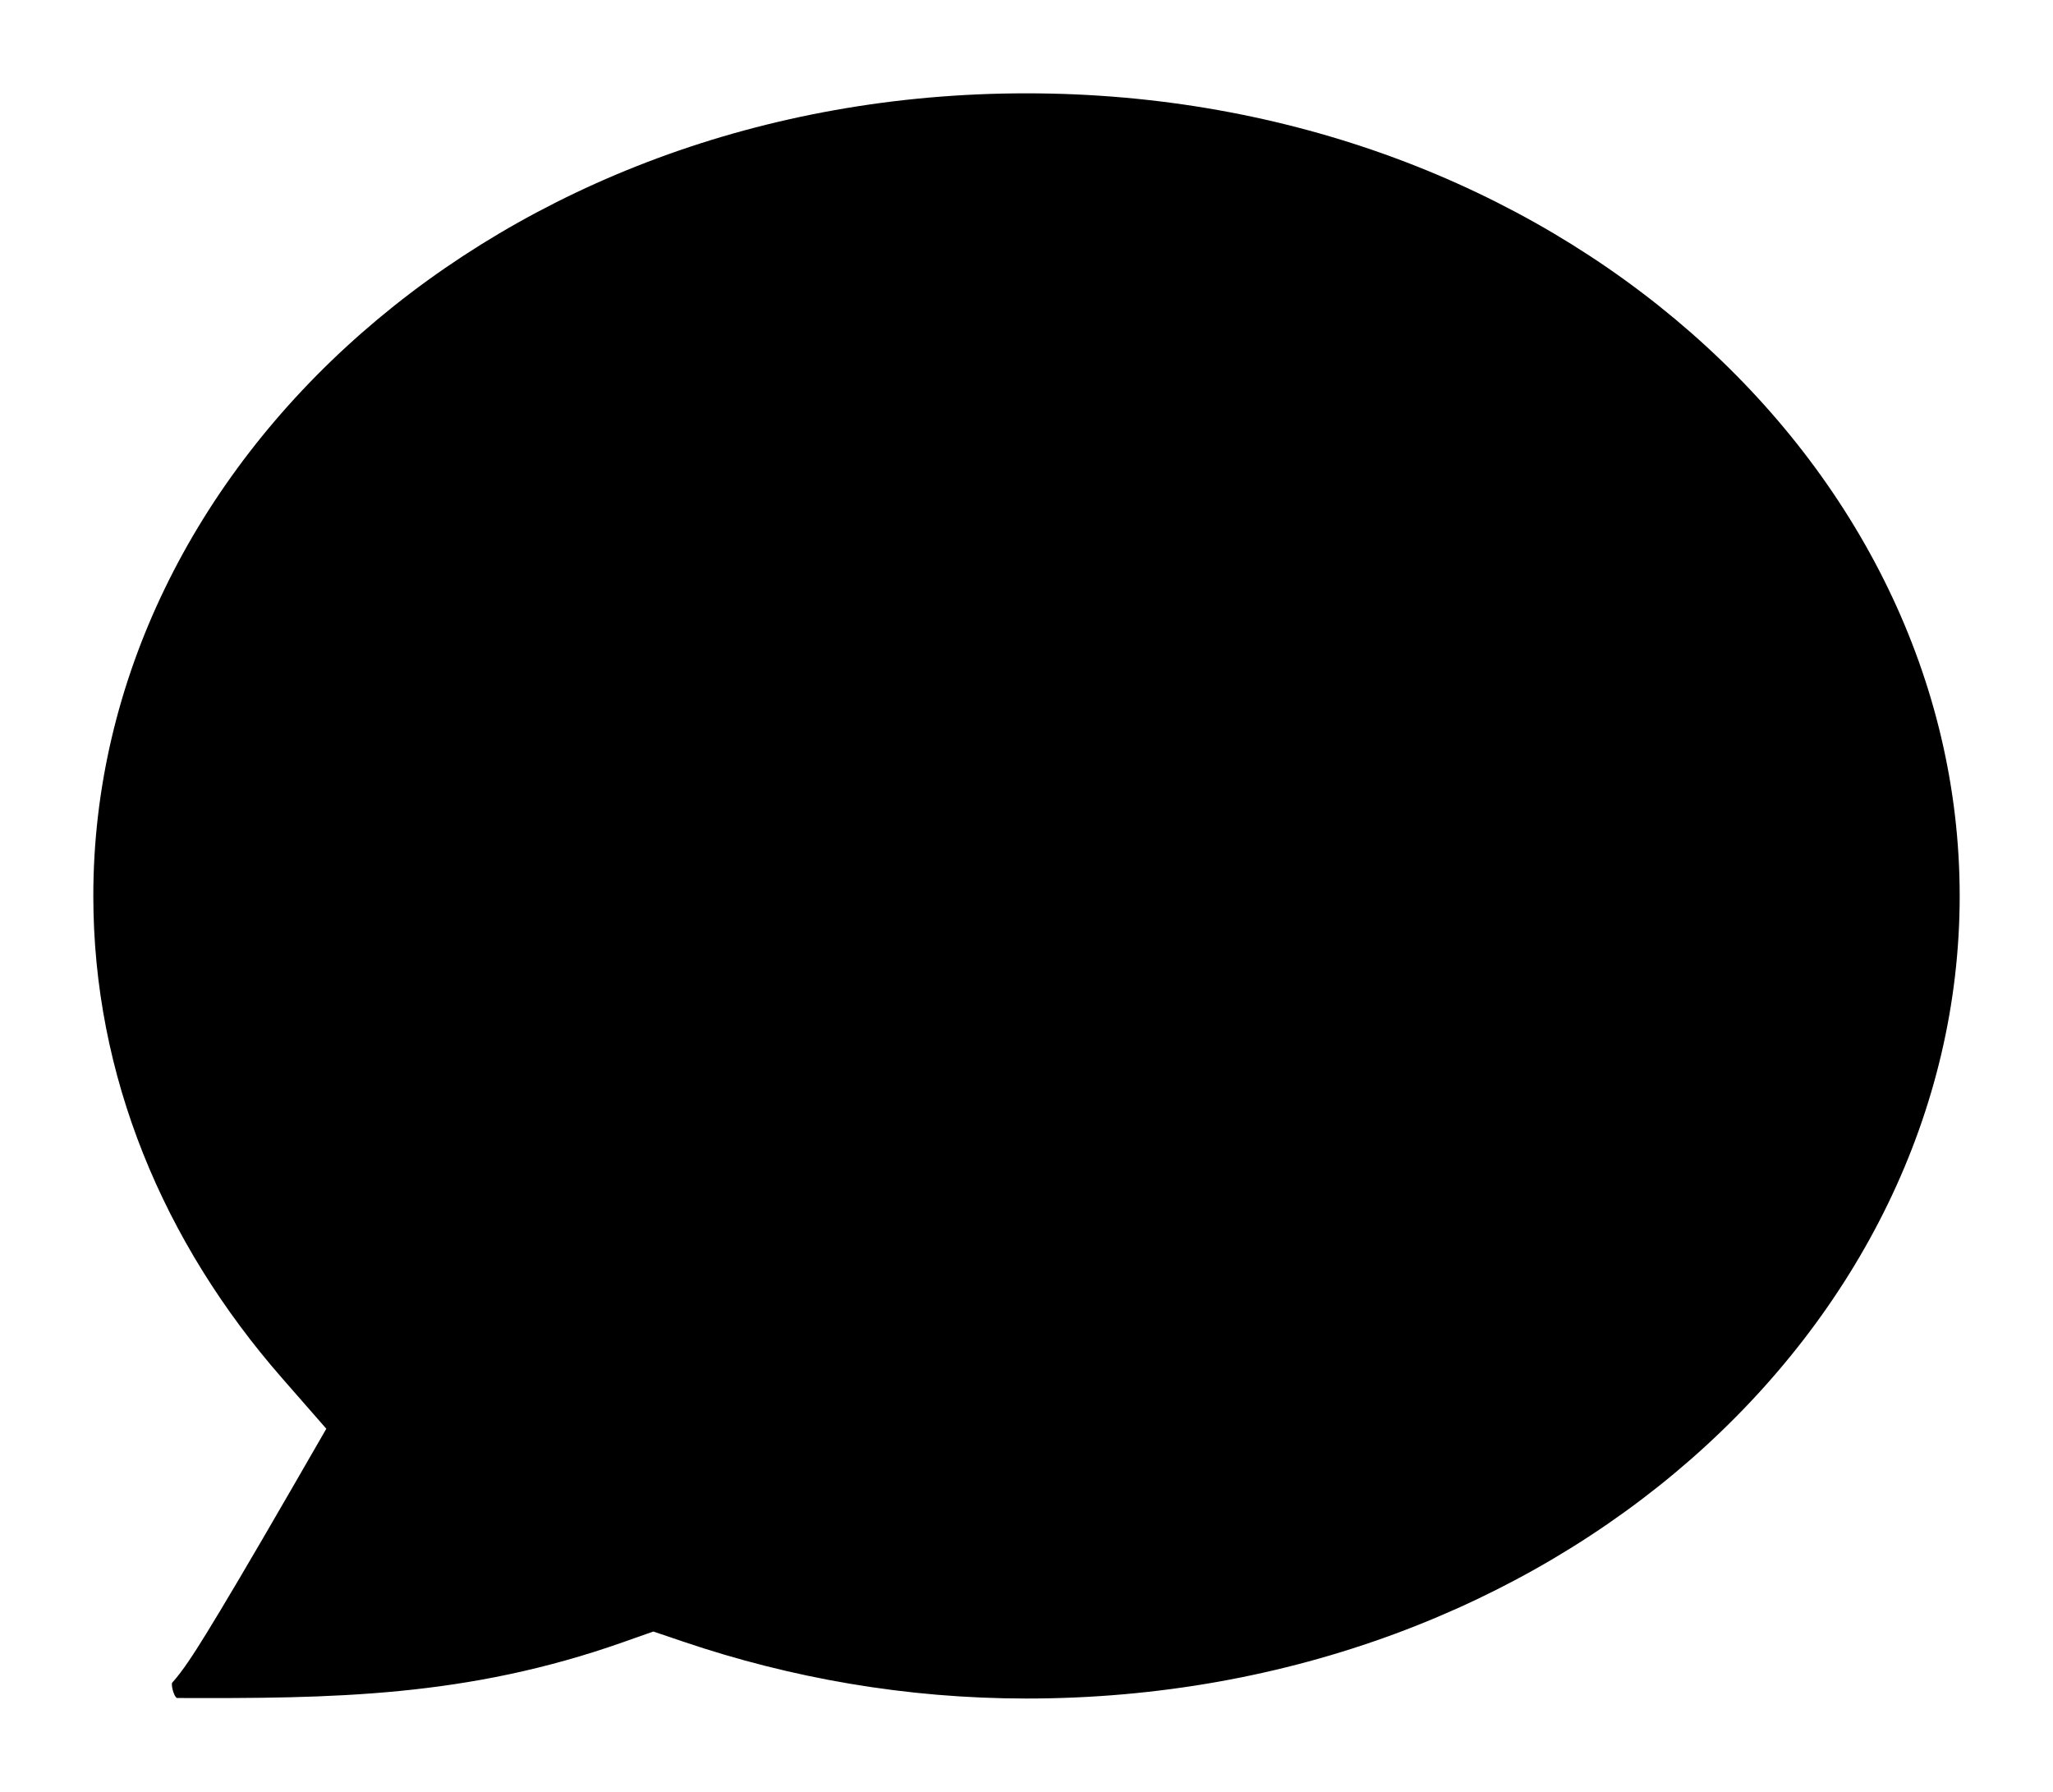
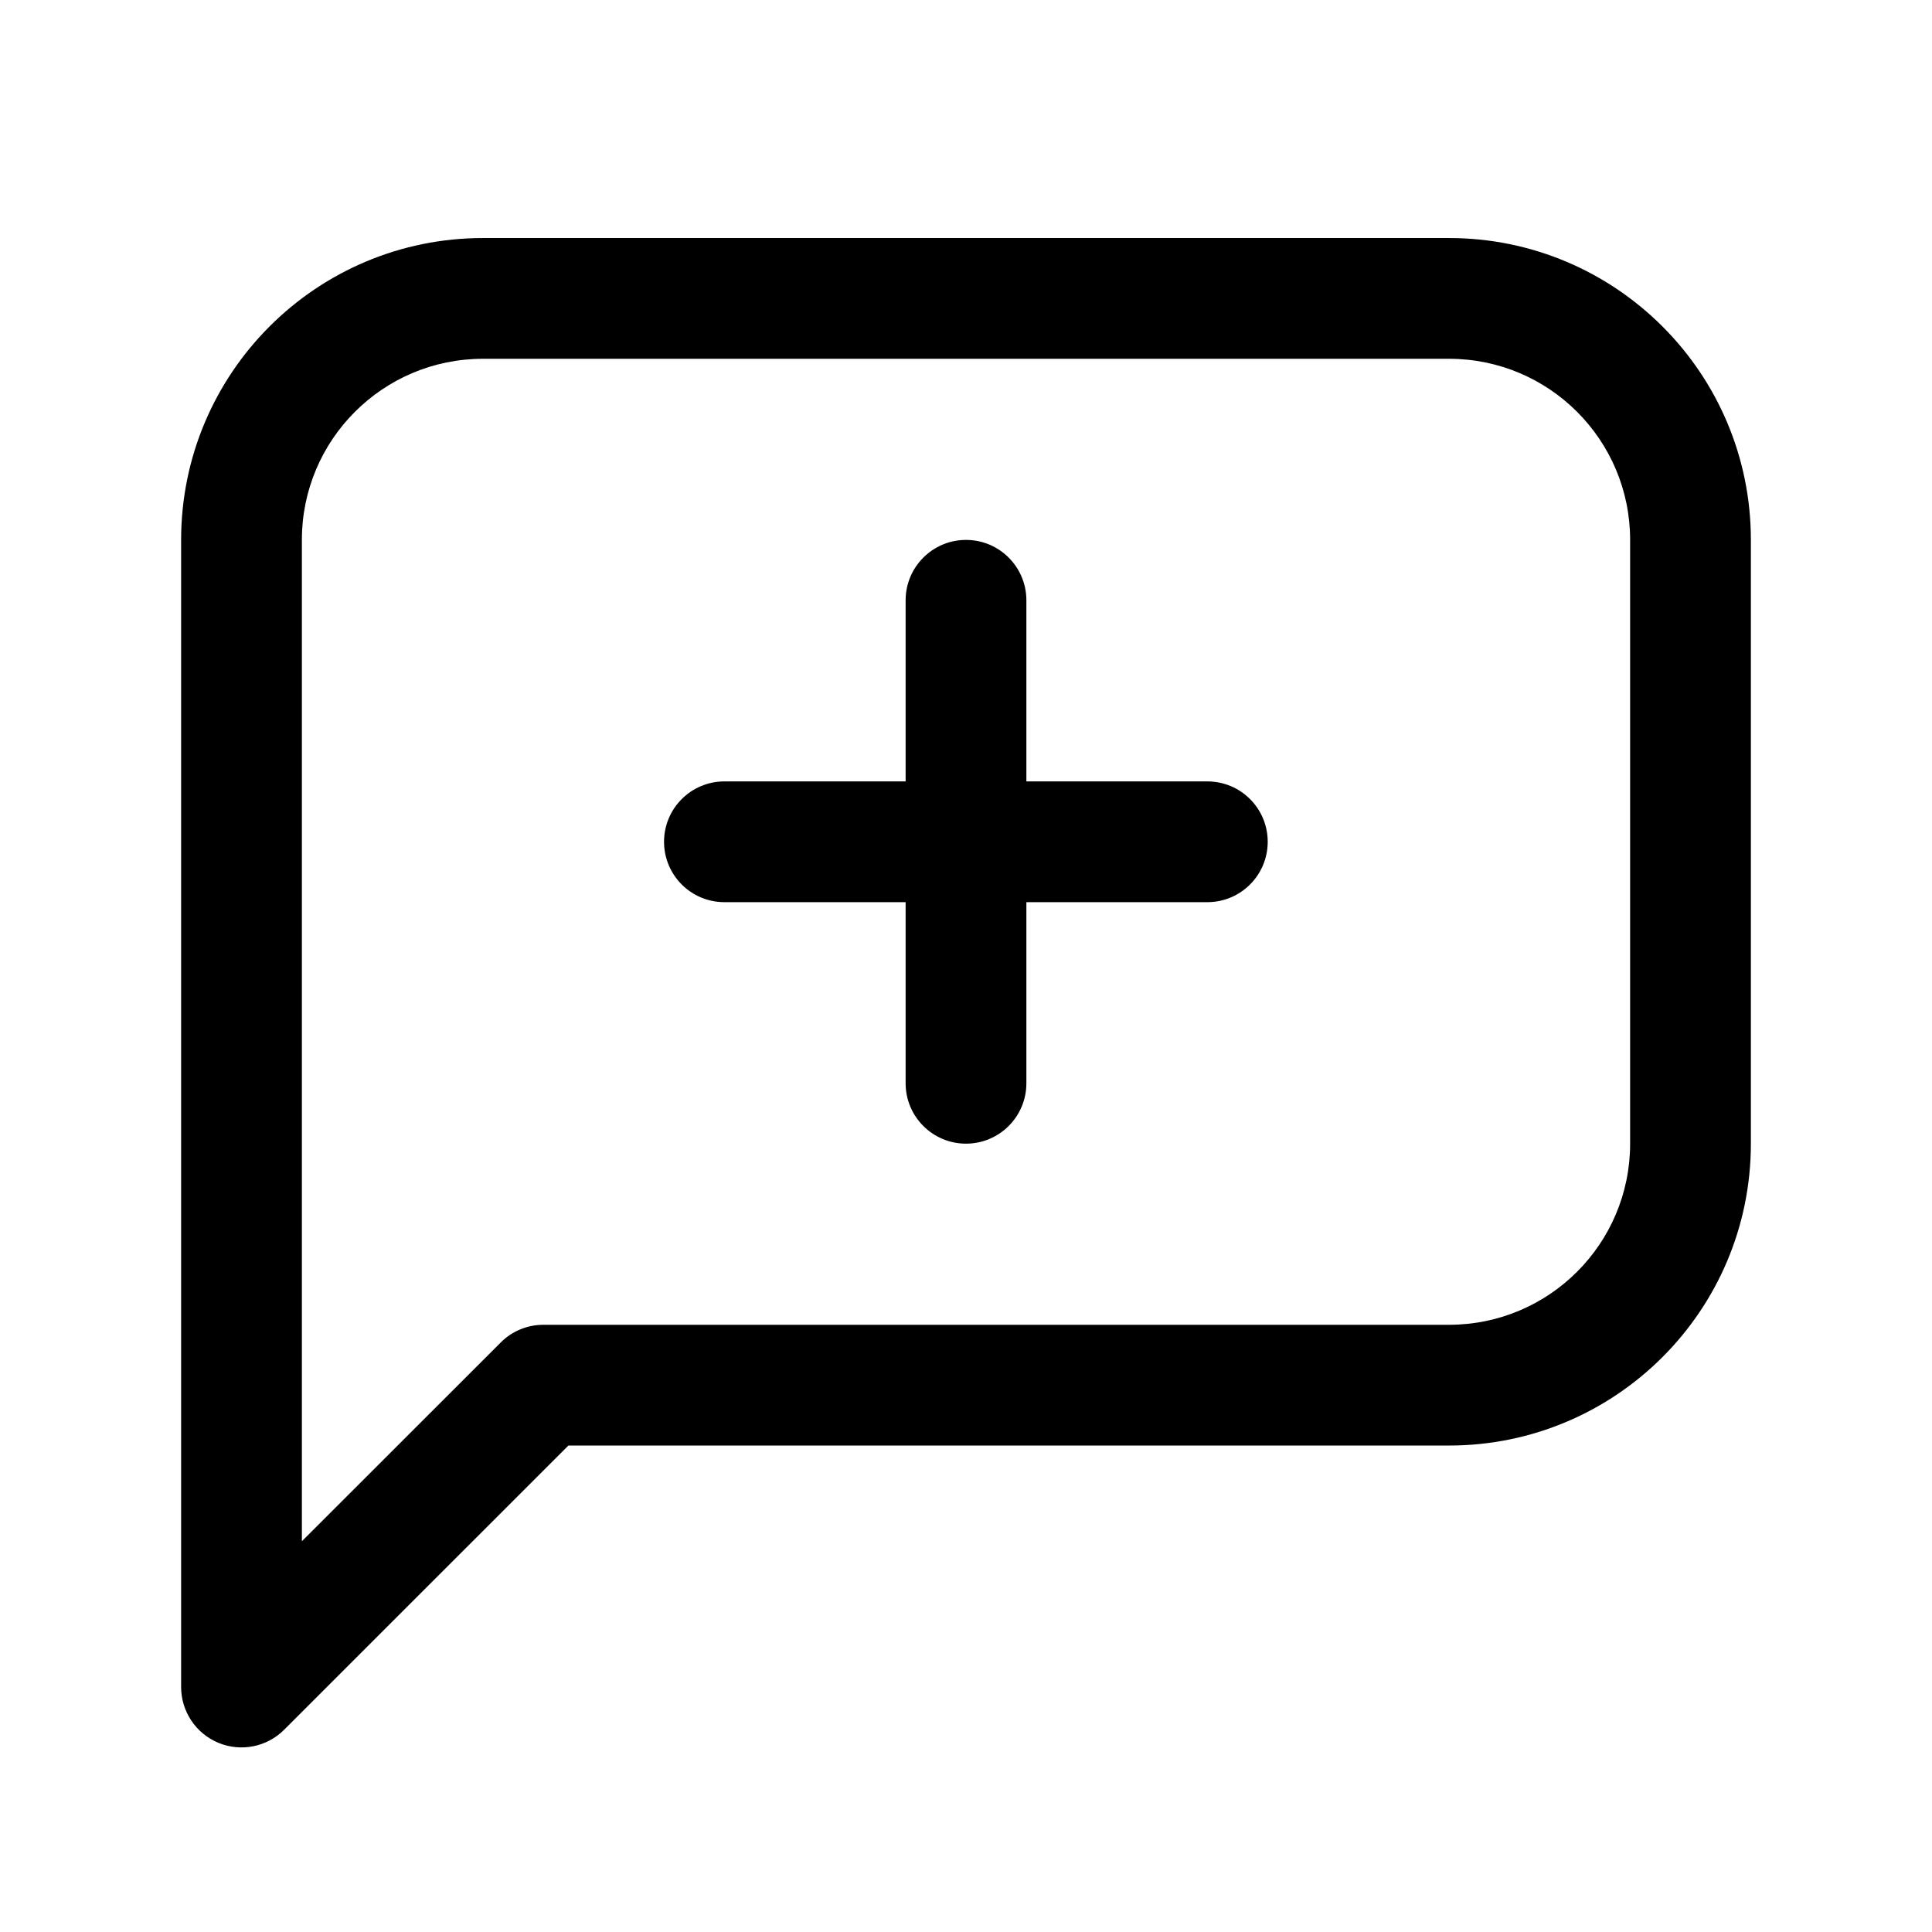
- <svg xmlns="http://www.w3.org/2000/svg" width="55" height="48" viewBox="0 0 55 48">
-   <path d="M7.848 39.823L8.742 38.273L7.564 36.926C4.369 33.277 2.5 28.817 2.5 24C2.5 12.432 13.361 2.5 27.5 2.5C41.639 2.5 52.5 12.432 52.5 24C52.5 35.568 41.639 45.5 27.5 45.5C24.263 45.5 21.181 44.949 18.322 43.982L17.503 43.705L16.689 43.992C12.503 45.469 8.894 45.5 4.737 45.486C4.724 45.476 4.691 45.446 4.664 45.38C4.6 45.219 4.603 45.124 4.607 45.097C4.607 45.094 4.608 45.091 4.608 45.089C4.609 45.087 4.609 45.085 4.609 45.084L4.61 45.082C4.61 45.082 4.611 45.081 4.612 45.078C4.613 45.077 4.614 45.075 4.617 45.072C4.902 44.755 5.182 44.316 5.519 43.773C5.963 43.054 6.675 41.854 7.848 39.823Z" stroke-width="5" />
-   <path d="M27.637 15.834V32.167" stroke-linecap="round" stroke-linejoin="round" />
-   <path d="M19.47 23.998H35.803" stroke-linecap="round" stroke-linejoin="round" />
+ <svg xmlns="http://www.w3.org/2000/svg" width="24" height="24" viewBox="0 0 24 24">
+   <path fill-rule="evenodd" clip-rule="evenodd" d="M6 2.957C3.929 2.957 2.25 4.636 2.25 6.707V20.957C2.25 21.26 2.433 21.534 2.713 21.65C2.993 21.766 3.316 21.702 3.53 21.487L7.061 17.957H18C20.071 17.957 21.75 16.278 21.75 14.207V6.707C21.75 4.636 20.071 2.957 18 2.957H6ZM3.75 6.707C3.75 5.464 4.757 4.457 6 4.457H18C19.243 4.457 20.25 5.464 20.25 6.707V14.207C20.25 15.45 19.243 16.457 18 16.457H6.75C6.551 16.457 6.36 16.536 6.22 16.677L3.75 19.146V6.707ZM8.999 9.707C8.584 9.707 8.249 10.043 8.249 10.457C8.249 10.871 8.584 11.207 8.999 11.207H14.998C15.413 11.207 15.748 10.871 15.748 10.457C15.748 10.043 15.413 9.707 14.998 9.707H8.999Z" />
+   <path d="M11.25 13.457C11.25 13.871 11.586 14.207 12 14.207C12.414 14.207 12.75 13.871 12.75 13.457V7.457C12.75 7.043 12.414 6.707 12 6.707C11.586 6.707 11.25 7.043 11.25 7.457V13.457Z" />
</svg>
